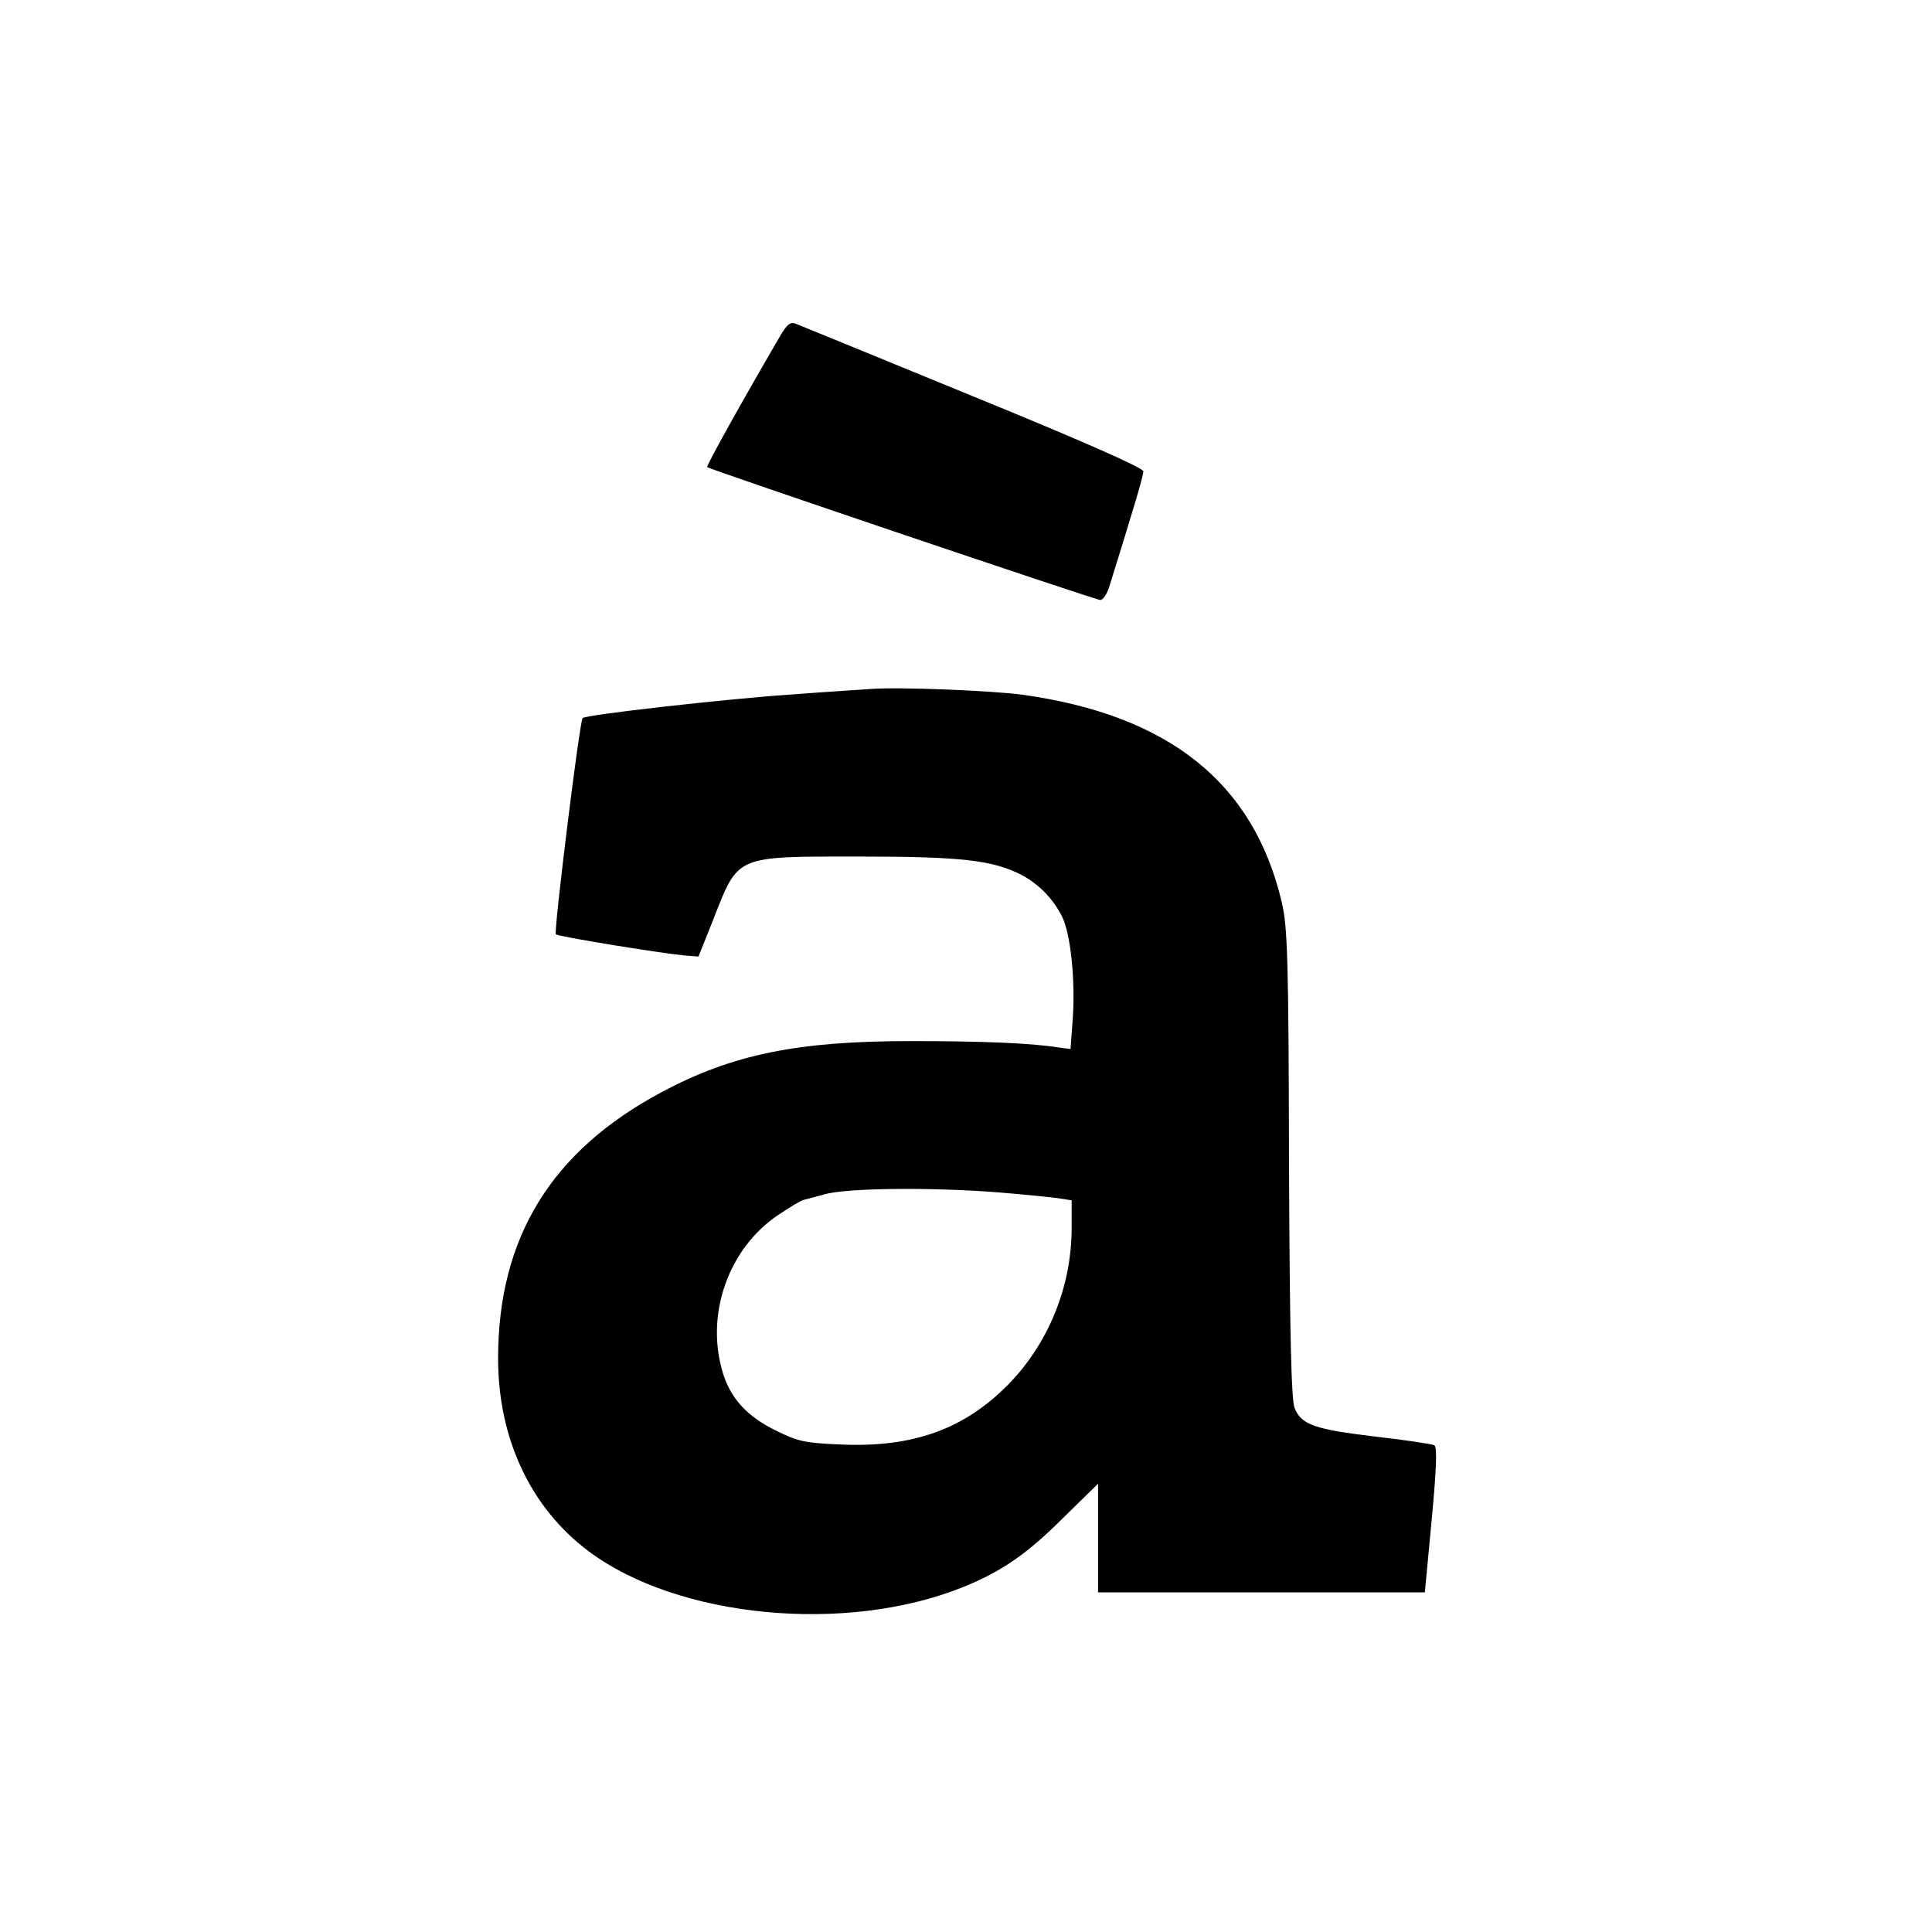
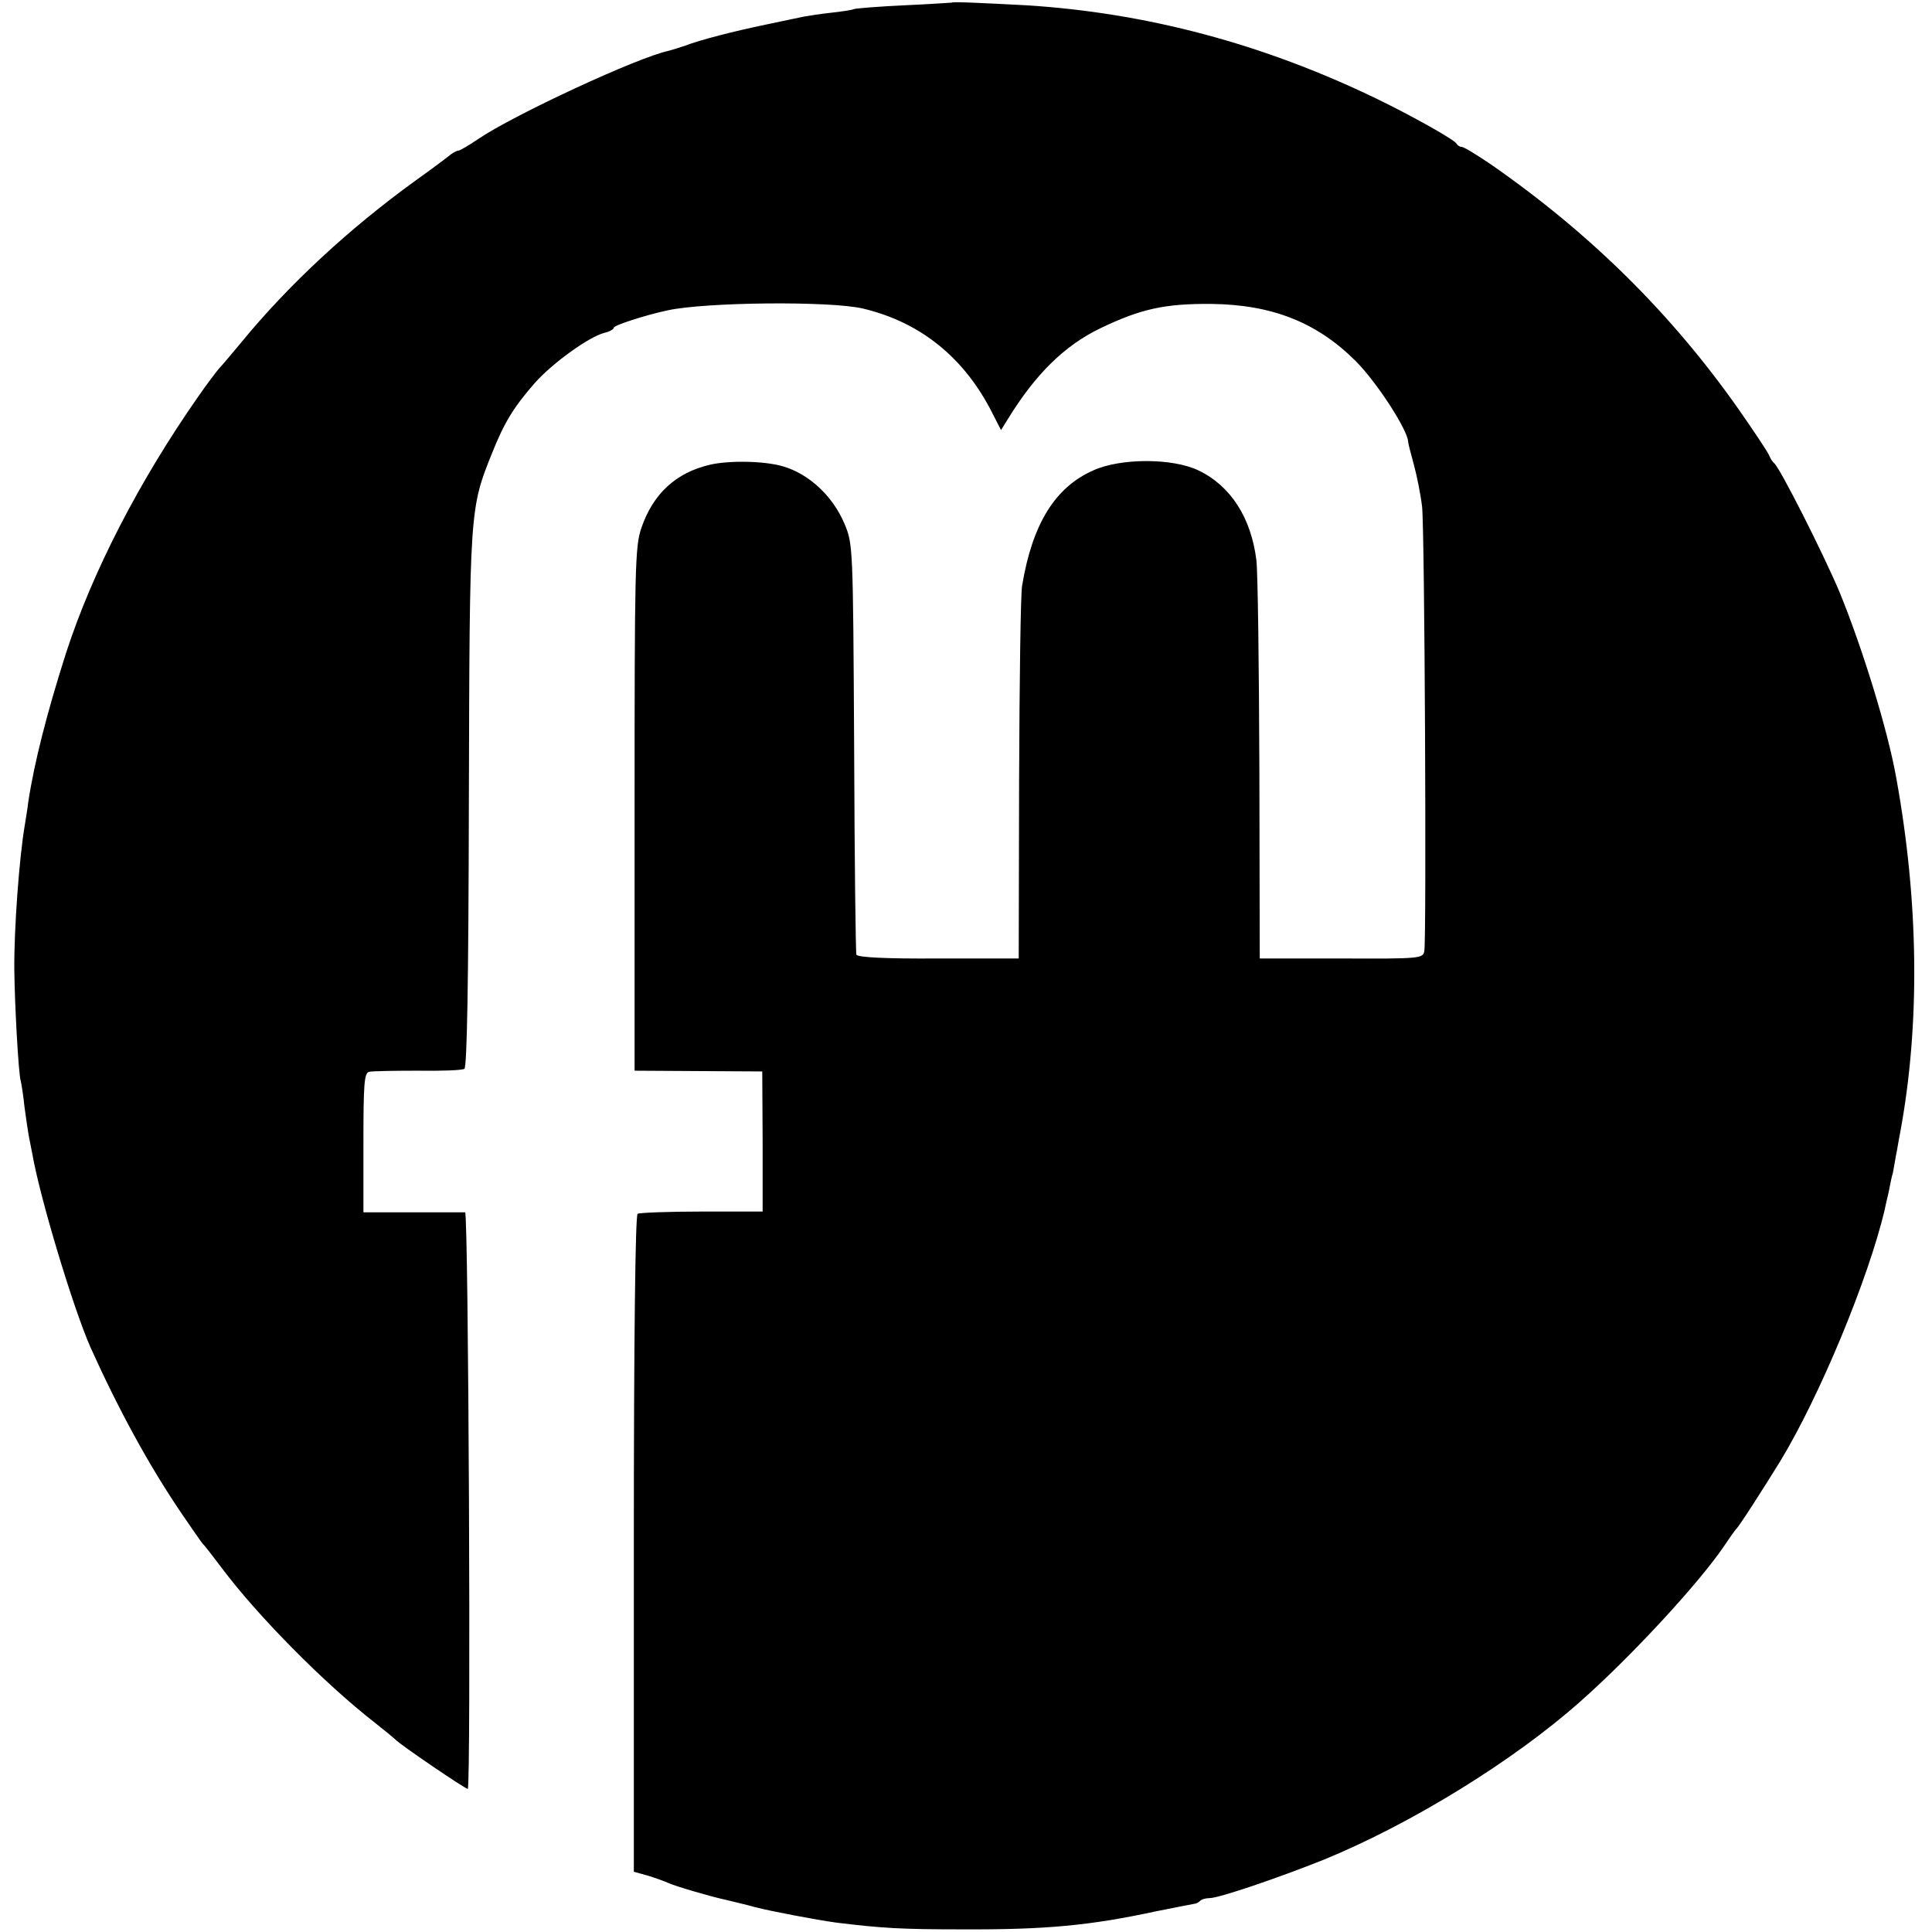
- <svg xmlns="http://www.w3.org/2000/svg" version="1.0" width="512pt" height="512pt" viewBox="0 0 512 512" preserveAspectRatio="xMidYMid meet">
-   <g transform="translate(0,512) scale(0.1,-0.1)" fill="#000000" stroke="none">
-     <path d="M2066 4227 c-97 -166 -195 -342 -192 -345 7 -6 1029 -352 1042 -352 7 0 17 15 23 33 68 218 91 296 91 308 0 9 -163 81 -452 199 -248 102 -459 188 -469 192 -15 6 -24 -2 -43 -35z" />
-     <path d="M2305 3294 c-27 -2 -124 -8 -215 -15 -162 -11 -538 -53 -546 -62 -8 -8 -77 -567 -71 -573 6 -6 270 -49 340 -56 l38 -3 38 95 c69 176 56 170 394 170 266 0 348 -10 423 -48 46 -24 85 -64 108 -110 23 -44 36 -168 29 -270 l-6 -82 -31 4 c-73 12 -208 17 -393 17 -299 0 -472 -35 -659 -135 -293 -156 -434 -386 -434 -706 0 -212 86 -396 240 -511 236 -177 682 -220 992 -95 102 41 170 88 265 183 l93 91 0 -144 0 -144 433 0 433 0 18 191 c13 139 15 194 7 199 -6 3 -77 14 -157 23 -159 19 -195 31 -213 75 -9 22 -13 191 -15 648 -1 545 -4 628 -19 692 -74 317 -299 497 -688 551 -83 11 -328 21 -404 15z m342 -1334 c71 -6 143 -13 161 -16 l32 -5 0 -73 c0 -156 -62 -308 -170 -417 -116 -117 -252 -166 -444 -157 -93 4 -112 8 -170 37 -76 37 -121 86 -141 155 -46 154 16 328 147 416 33 22 63 40 67 40 3 1 29 7 56 15 61 17 284 19 462 5z" />
+ <svg xmlns="http://www.w3.org/2000/svg" version="1.0" width="513pt" height="513pt" viewBox="0 0 513 513" preserveAspectRatio="xMidYMid meet">
+   <g transform="translate(0,513) scale(0.1,-0.1)" fill="#000000" stroke="none">
+     <path d="M2527 5123 c-1 0 -57 -4 -124 -7 -67 -3 -128 -8 -135 -10 -7 -3 -35 -7 -63 -10 -27 -3 -59 -8 -70 -10 -11 -2 -56 -12 -100 -21 -87 -18 -176 -41 -215 -56 -14 -5 -34 -11 -45 -14 -81 -17 -411 -170 -505 -234 -25 -17 -49 -31 -53 -31 -4 0 -13 -5 -20 -10 -7 -6 -48 -37 -93 -69 -177 -128 -338 -277 -464 -431 -25 -30 -51 -61 -58 -68 -7 -8 -32 -41 -55 -74 -158 -226 -282 -467 -352 -683 -50 -157 -84 -289 -100 -395 -2 -19 -7 -46 -9 -60 -15 -87 -29 -278 -28 -385 1 -92 11 -276 17 -295 2 -8 7 -39 10 -69 4 -30 9 -63 11 -75 2 -12 7 -34 10 -51 21 -119 108 -407 154 -512 74 -164 154 -312 243 -443 28 -41 53 -77 56 -80 4 -3 26 -32 51 -65 94 -125 269 -303 405 -409 28 -22 52 -42 55 -45 10 -12 185 -131 192 -131 9 0 2 1530 -7 1531 -5 0 -68 0 -140 0 l-130 0 0 185 c0 155 2 185 15 188 8 2 66 3 128 3 63 -1 119 1 125 5 7 4 11 218 12 715 2 772 2 772 62 921 32 80 57 121 113 185 47 53 143 122 184 133 14 3 26 10 26 14 0 6 82 33 143 46 102 22 430 25 517 5 154 -36 271 -131 345 -278 l23 -45 18 29 c73 119 150 195 245 241 108 52 172 66 296 65 161 -2 280 -49 383 -152 56 -56 138 -183 139 -214 0 -4 7 -31 15 -60 8 -29 18 -79 22 -112 7 -61 12 -1143 6 -1180 -3 -20 -10 -21 -220 -20 l-217 0 -1 500 c-1 275 -4 526 -8 558 -14 112 -68 197 -154 238 -69 33 -206 33 -279 0 -102 -45 -162 -143 -189 -306 -4 -22 -7 -254 -8 -515 l-1 -475 -214 0 c-139 -1 -214 3 -217 10 -2 5 -5 253 -6 550 -3 539 -3 540 -26 595 -31 73 -94 132 -164 152 -48 14 -141 16 -193 4 -90 -21 -151 -77 -182 -168 -17 -49 -18 -108 -18 -747 l0 -694 170 -1 169 -1 1 -186 0 -186 -161 0 c-89 0 -166 -3 -171 -6 -6 -4 -10 -334 -10 -876 l0 -871 36 -10 c20 -6 45 -15 56 -20 20 -9 112 -36 154 -45 20 -5 55 -13 76 -19 42 -11 164 -34 215 -41 122 -15 174 -18 335 -18 221 -1 339 10 515 48 51 10 95 19 102 20 3 0 10 3 14 7 4 5 16 8 26 8 25 0 183 54 303 102 232 95 503 262 680 419 135 119 314 313 381 411 16 24 31 45 34 48 8 7 70 104 117 180 105 173 234 484 278 670 0 3 5 23 10 45 4 22 9 45 11 50 1 6 5 26 8 45 4 19 8 46 11 60 54 289 50 615 -10 945 -23 129 -91 348 -151 494 -43 102 -159 331 -173 341 -4 3 -10 12 -13 20 -3 8 -40 64 -82 124 -178 253 -393 466 -658 650 -37 25 -71 46 -77 46 -5 0 -11 4 -13 8 -4 10 -118 74 -213 120 -302 146 -611 228 -930 248 -116 6 -196 10 -198 7z" />
  </g>
</svg>
